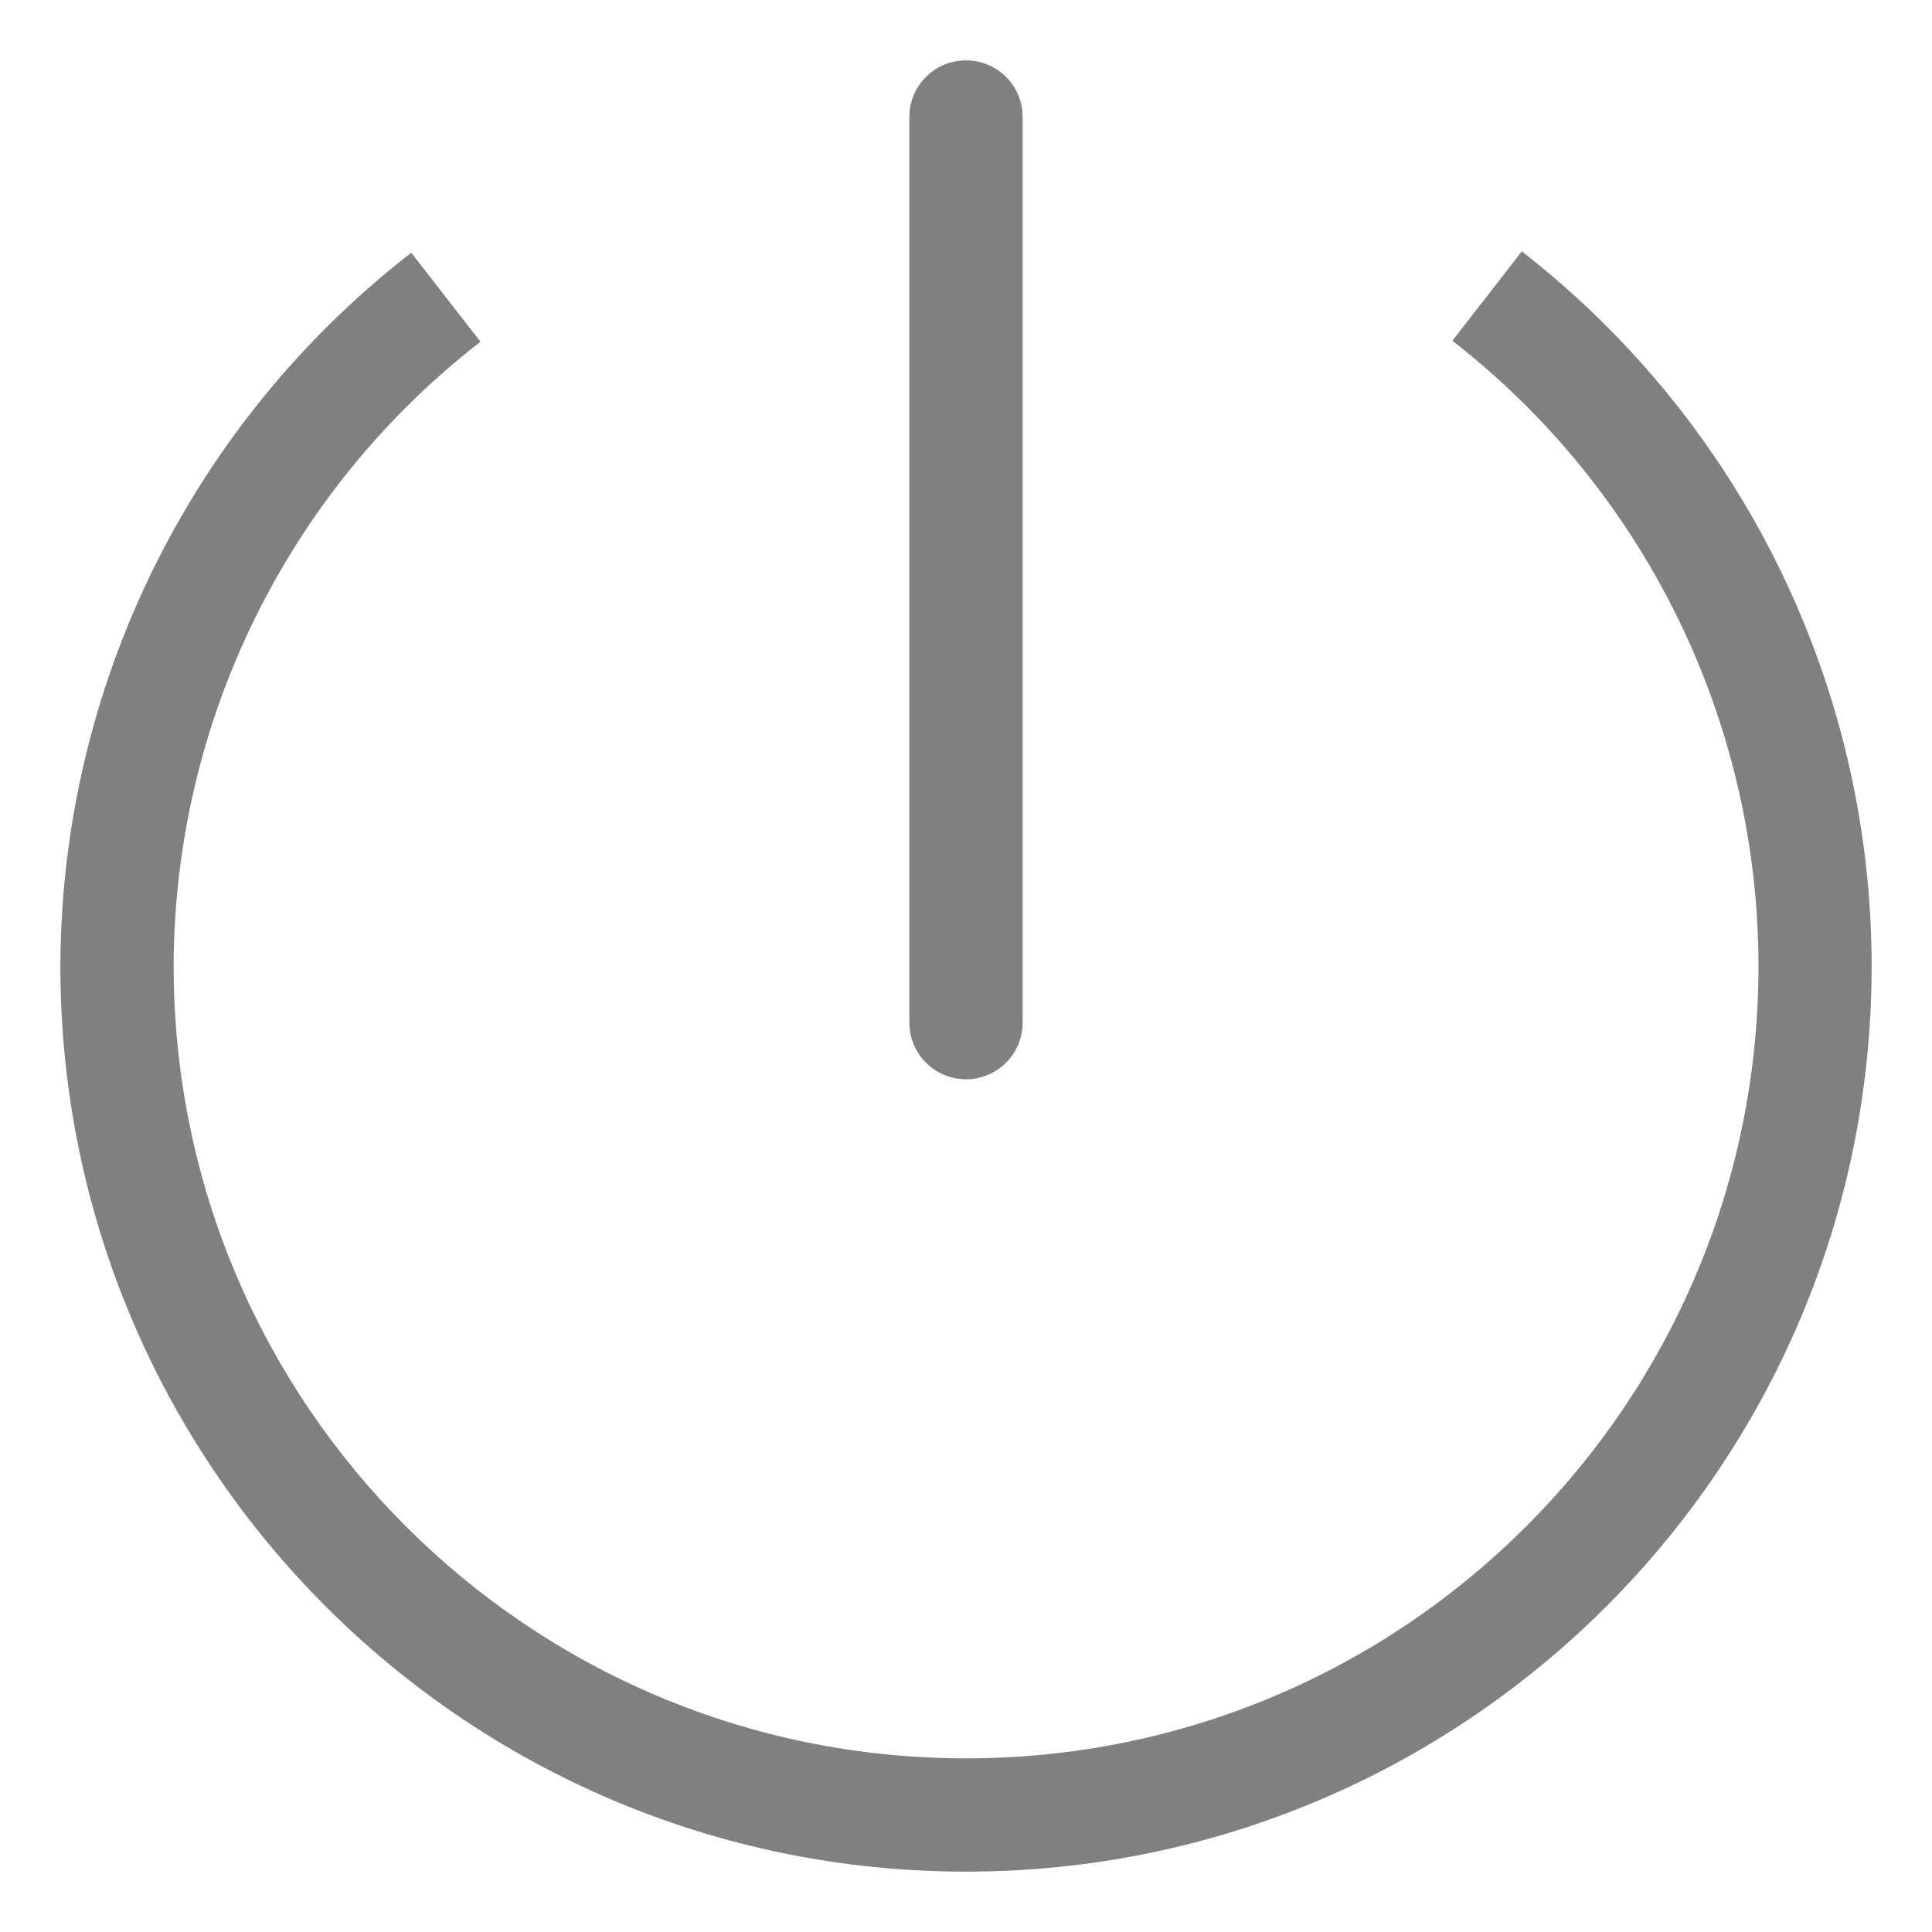
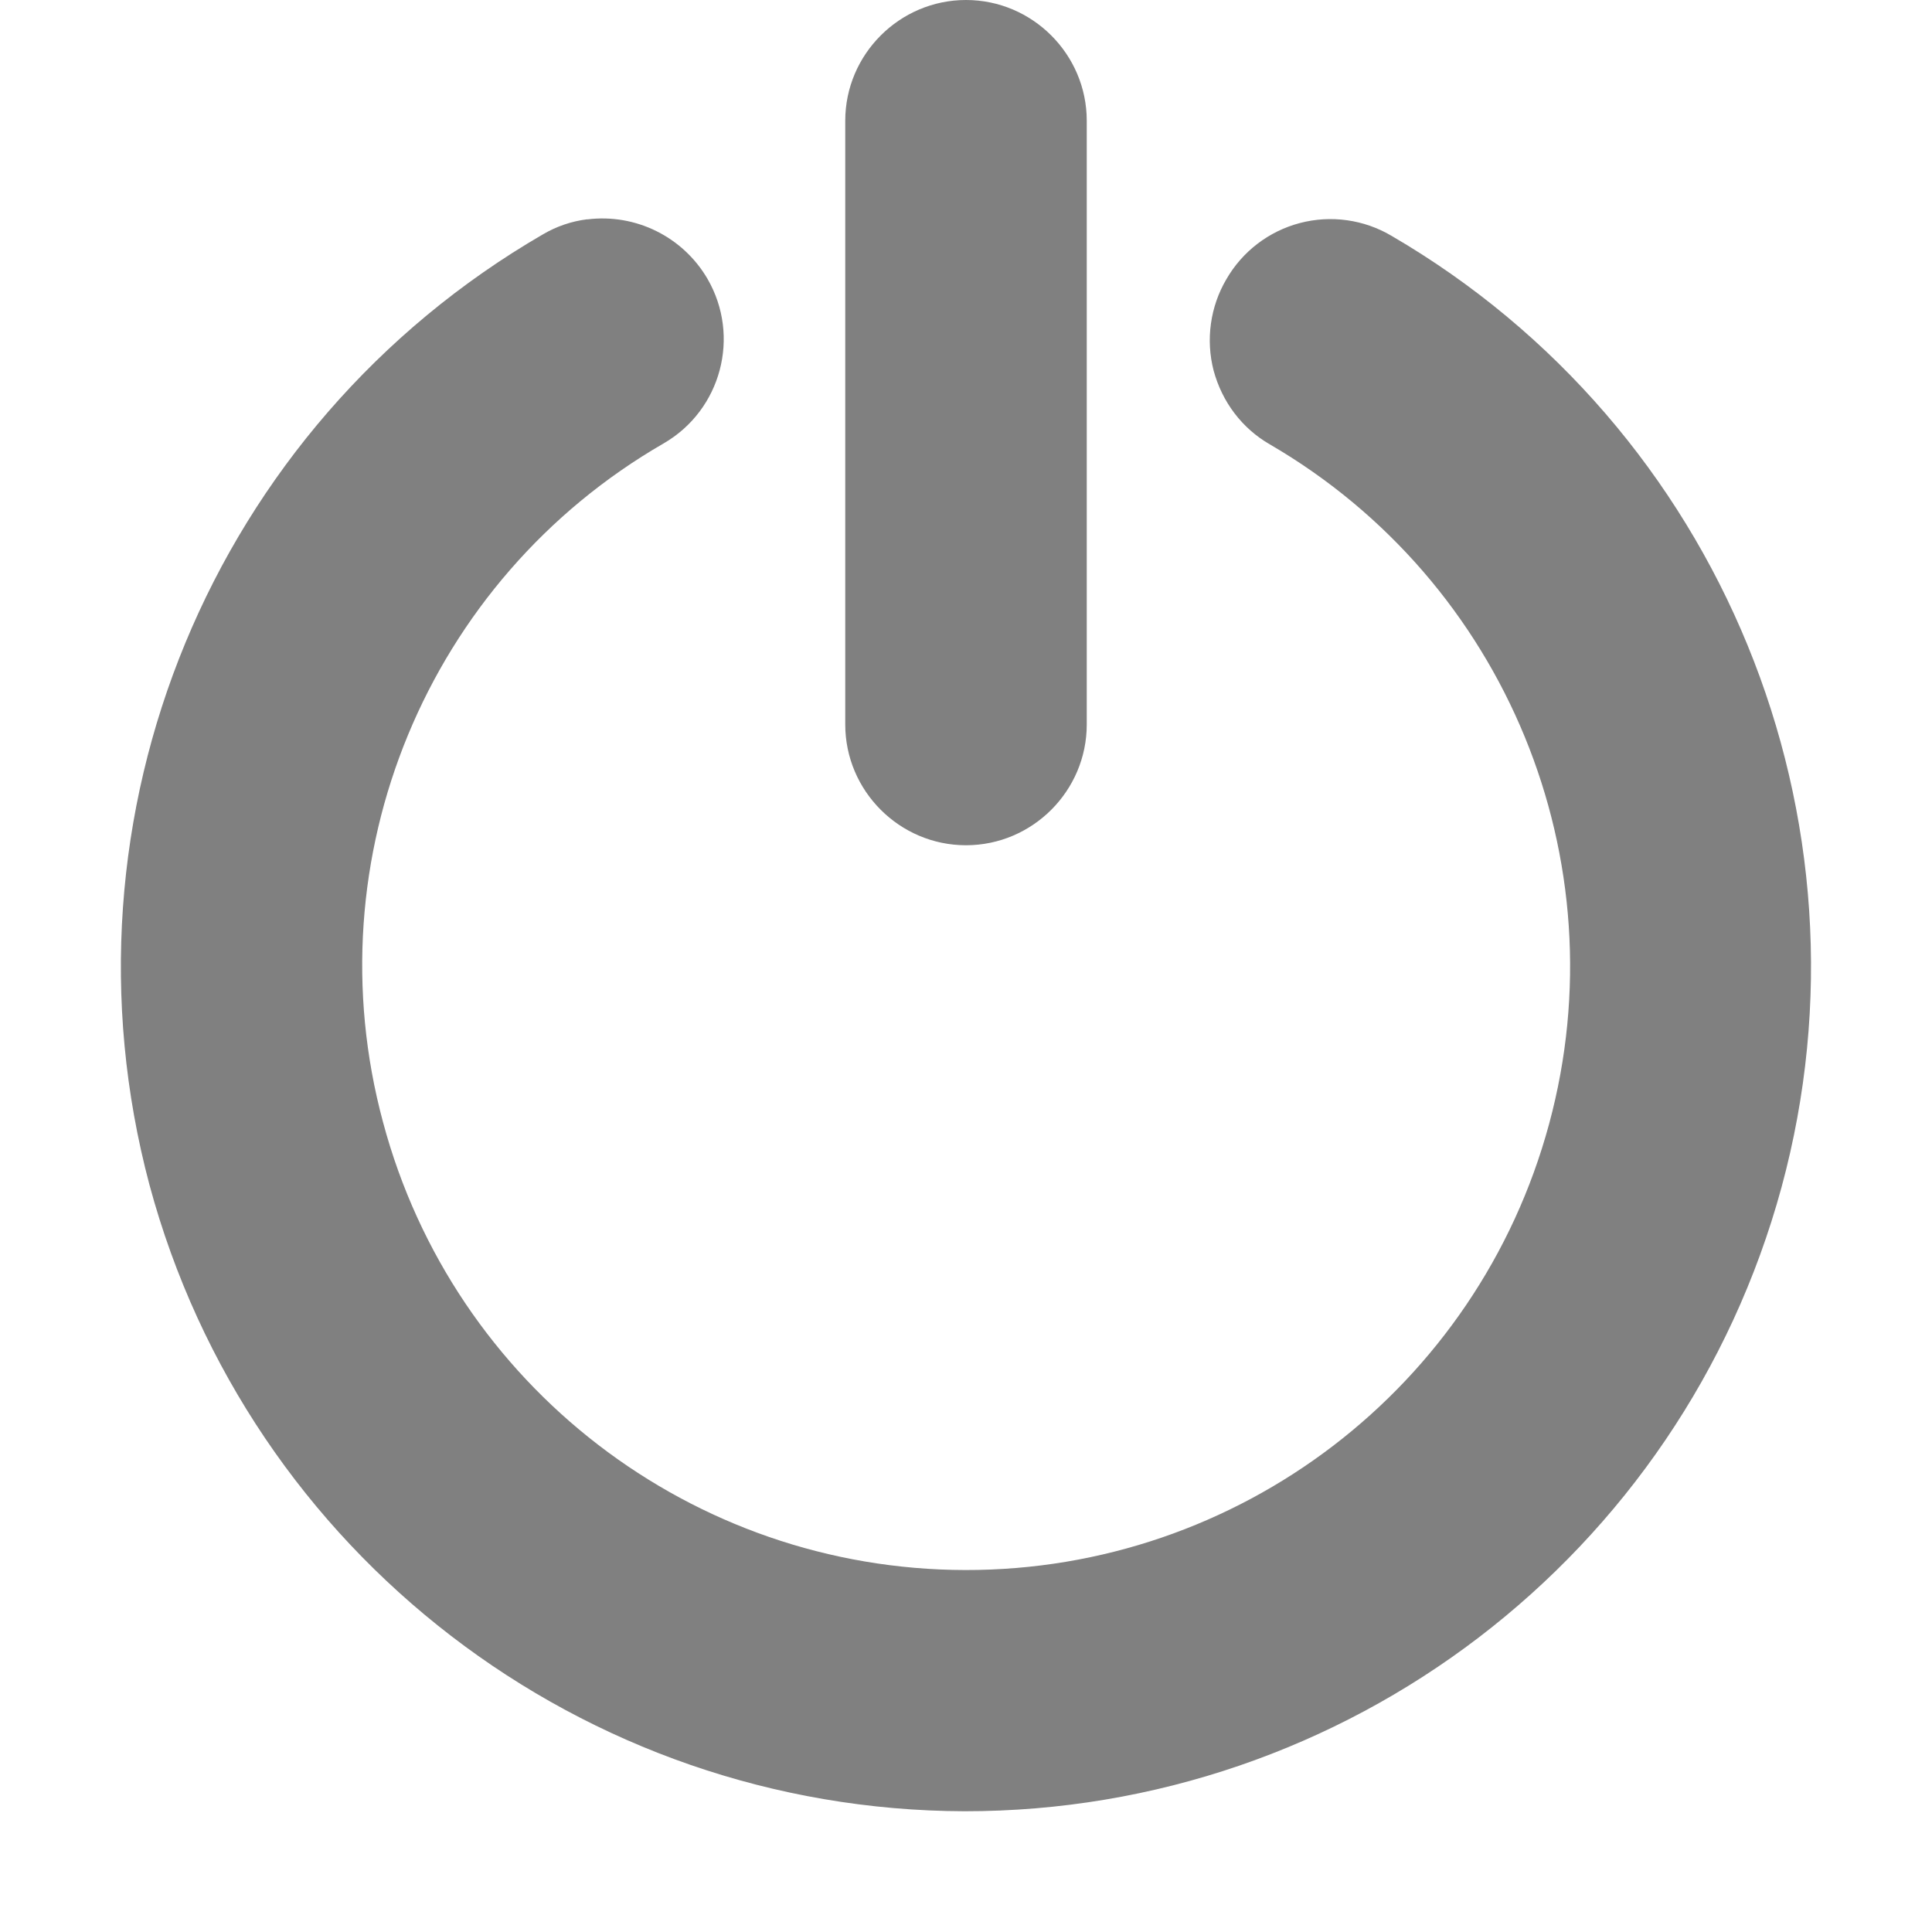
<svg xmlns="http://www.w3.org/2000/svg" viewBox="0 0 16 16">
-   <path d="M8 .5c-.26 0-.469.21-.469.469v7.5a.468.468 0 10.938 0v-7.5C8.469.709 8.259.5 8 .5zm4.603 1.582l-.575.74A6.563 6.563 0 0114.563 8 6.563 6.563 0 018 14.562 6.563 6.563 0 011.438 8a6.563 6.563 0 012.541-5.17l-.573-.737A7.5 7.5 0 00.5 8 7.5 7.5 0 008 15.5 7.5 7.5 0 0015.5 8a7.5 7.5 0 00-2.897-5.918z" fill="currentColor" color="gray" />
+   <path d="M8 0c-.55 0-1 .45-1 1v5c0 .55.45 1 1 1s1-.45 1-1V1c0-.55-.45-1-1-1zM4.863 1.816a.954.954 0 00-.367.125 7.013 7.013 0 00-3.258 7.872A7.012 7.012 0 007.988 15a7.008 7.008 0 006.766-5.168c.828-3.05-.5-6.289-3.23-7.879a.994.994 0 00-1.368.36c-.133.226-.172.5-.105.757.07.258.234.477.465.61a5 5 0 11-7.344 5.613 4.99 4.99 0 012.324-5.621.997.997 0 00.363-1.363 1.008 1.008 0 00-.996-.492zm0 0" fill="currentColor" color="gray" />
</svg>
